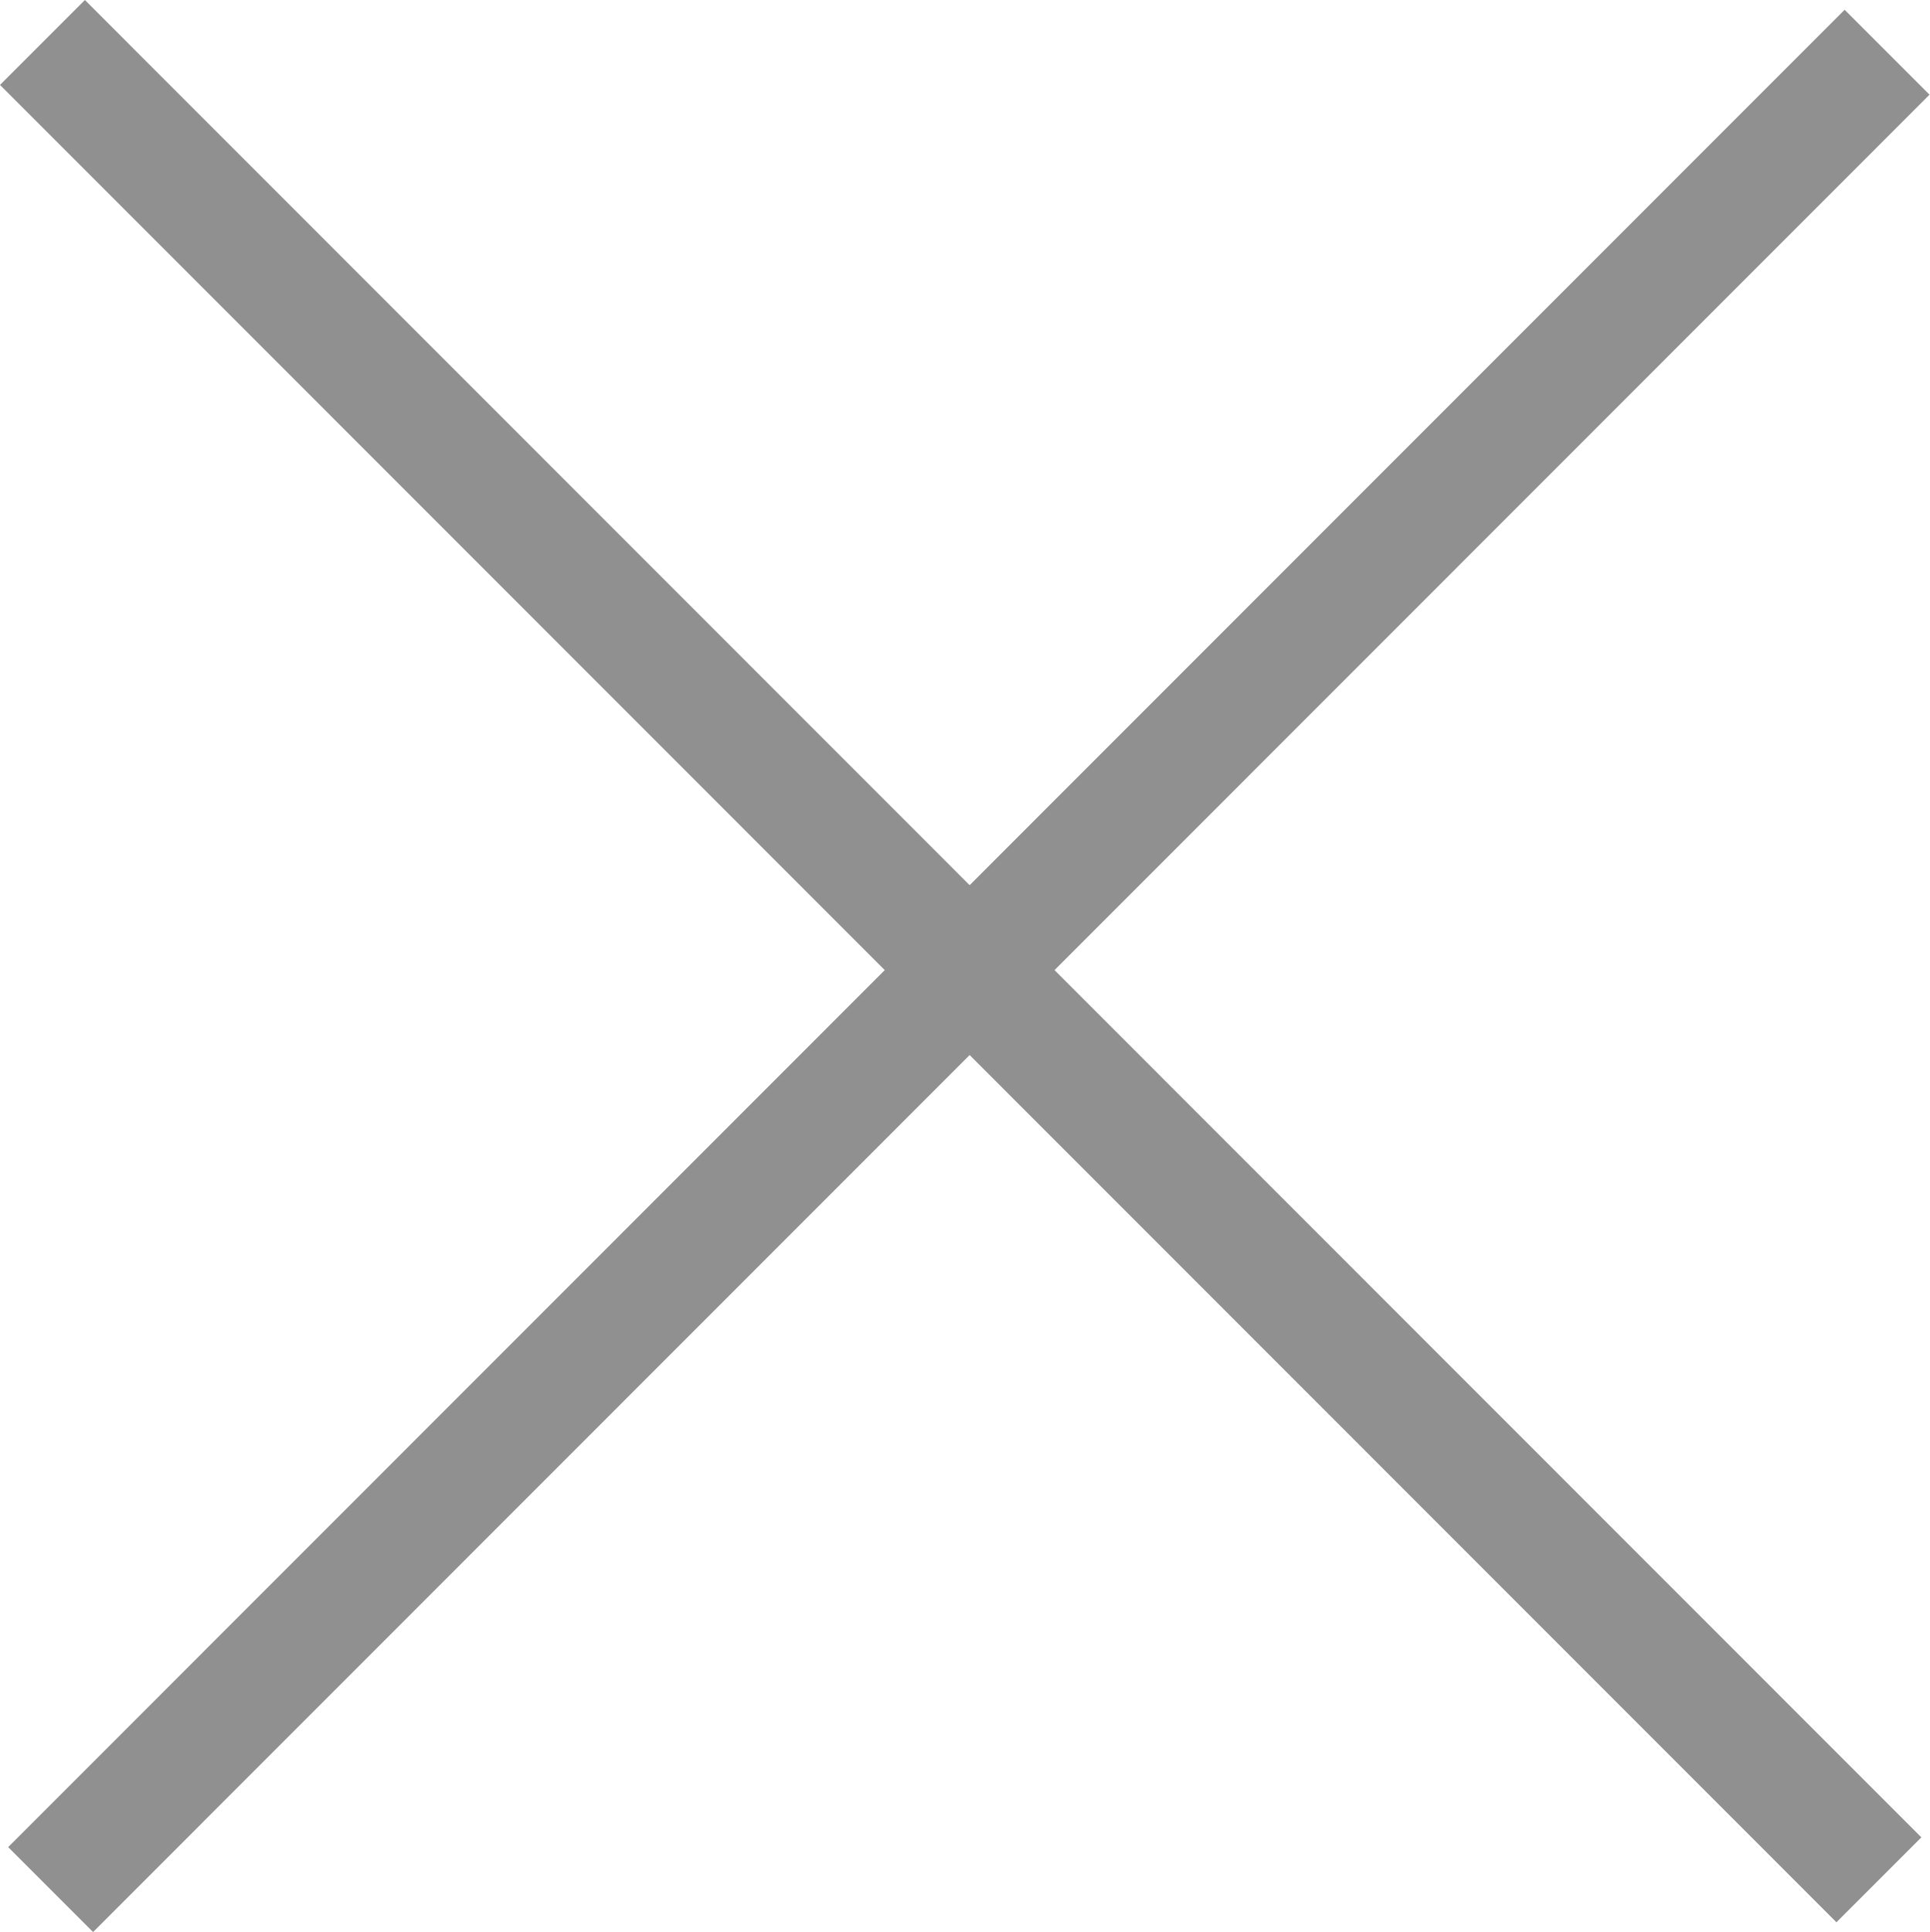
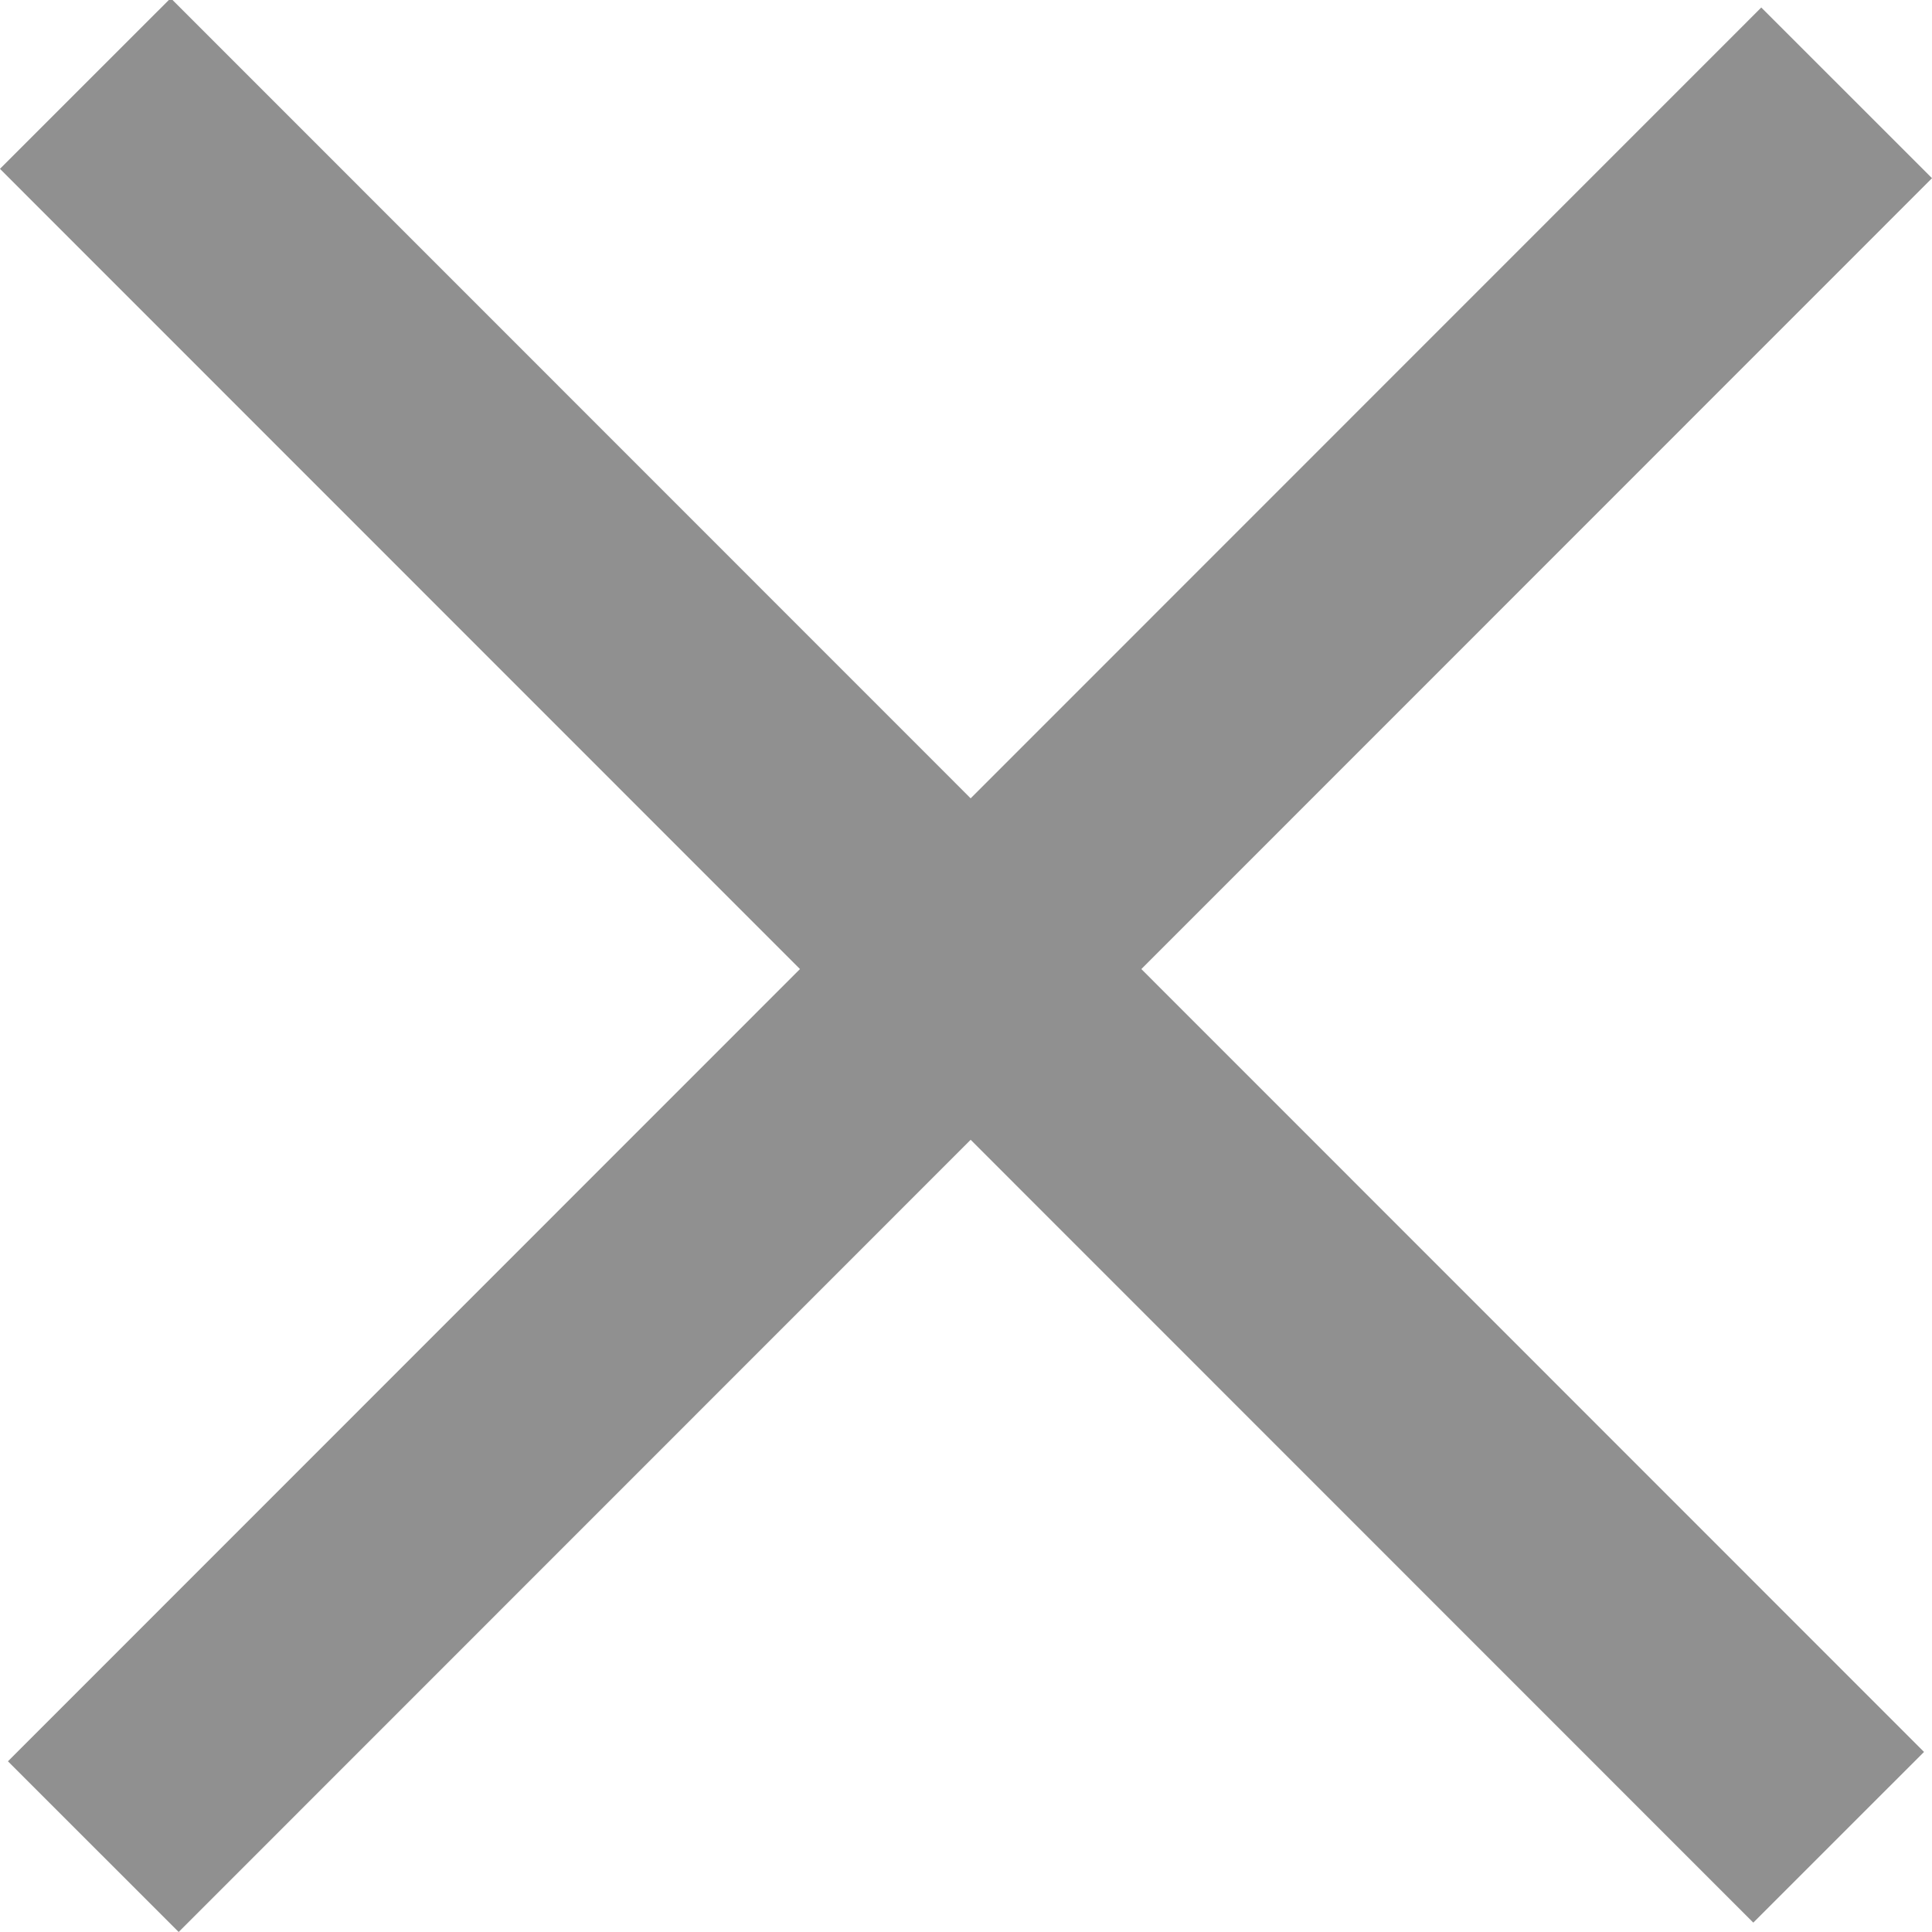
- <svg xmlns="http://www.w3.org/2000/svg" width="32.13" height="32.163" viewBox="0 0 8.501 8.51" version="1.1" id="svg1258">
+ <svg xmlns="http://www.w3.org/2000/svg" width="32" height="32" viewBox="0 0 8.467 8.467" version="1.1" id="svg1258">
  <defs id="defs1252" />
-   <g id="layer1" transform="translate(-17.13308,-281.0989)">
-     <path style="opacity:1;vector-effect:none;fill:none;fill-opacity:1;stroke:#909090;stroke-width:0.529;stroke-linecap:butt;stroke-linejoin:miter;stroke-miterlimit:4;stroke-dasharray:none;stroke-dashoffset:0;stroke-opacity:1" d="m 17.32,281.286 8.091,8.093" id="path2327" />
-     <path style="opacity:1;vector-effect:none;fill:none;fill-opacity:1;stroke:#909090;stroke-width:0.529;stroke-linecap:butt;stroke-linejoin:miter;stroke-miterlimit:4;stroke-dasharray:none;stroke-dashoffset:0;stroke-opacity:1" d="m 25.447,281.329 -8.091,8.093" id="path2327-9" />
+   <g id="layer1" transform="translate(-17.13308,-281.1421)">
+     <path style="opacity:1;vector-effect:none;fill:none;fill-opacity:1;stroke:#909090;stroke-width:1.058;stroke-linecap:butt;stroke-linejoin:miter;stroke-miterlimit:4;stroke-dasharray:none;stroke-dashoffset:0;stroke-opacity:1" d="m 17.507,281.508 7.684,7.686" id="path2327" />
+     <path style="opacity:1;vector-effect:none;fill:none;fill-opacity:1;stroke:#909090;stroke-width:1.058;stroke-linecap:butt;stroke-linejoin:miter;stroke-miterlimit:4;stroke-dasharray:none;stroke-dashoffset:0;stroke-opacity:1" d="m 25.226,281.549 -7.684,7.686" id="path2327-9" />
  </g>
</svg>
